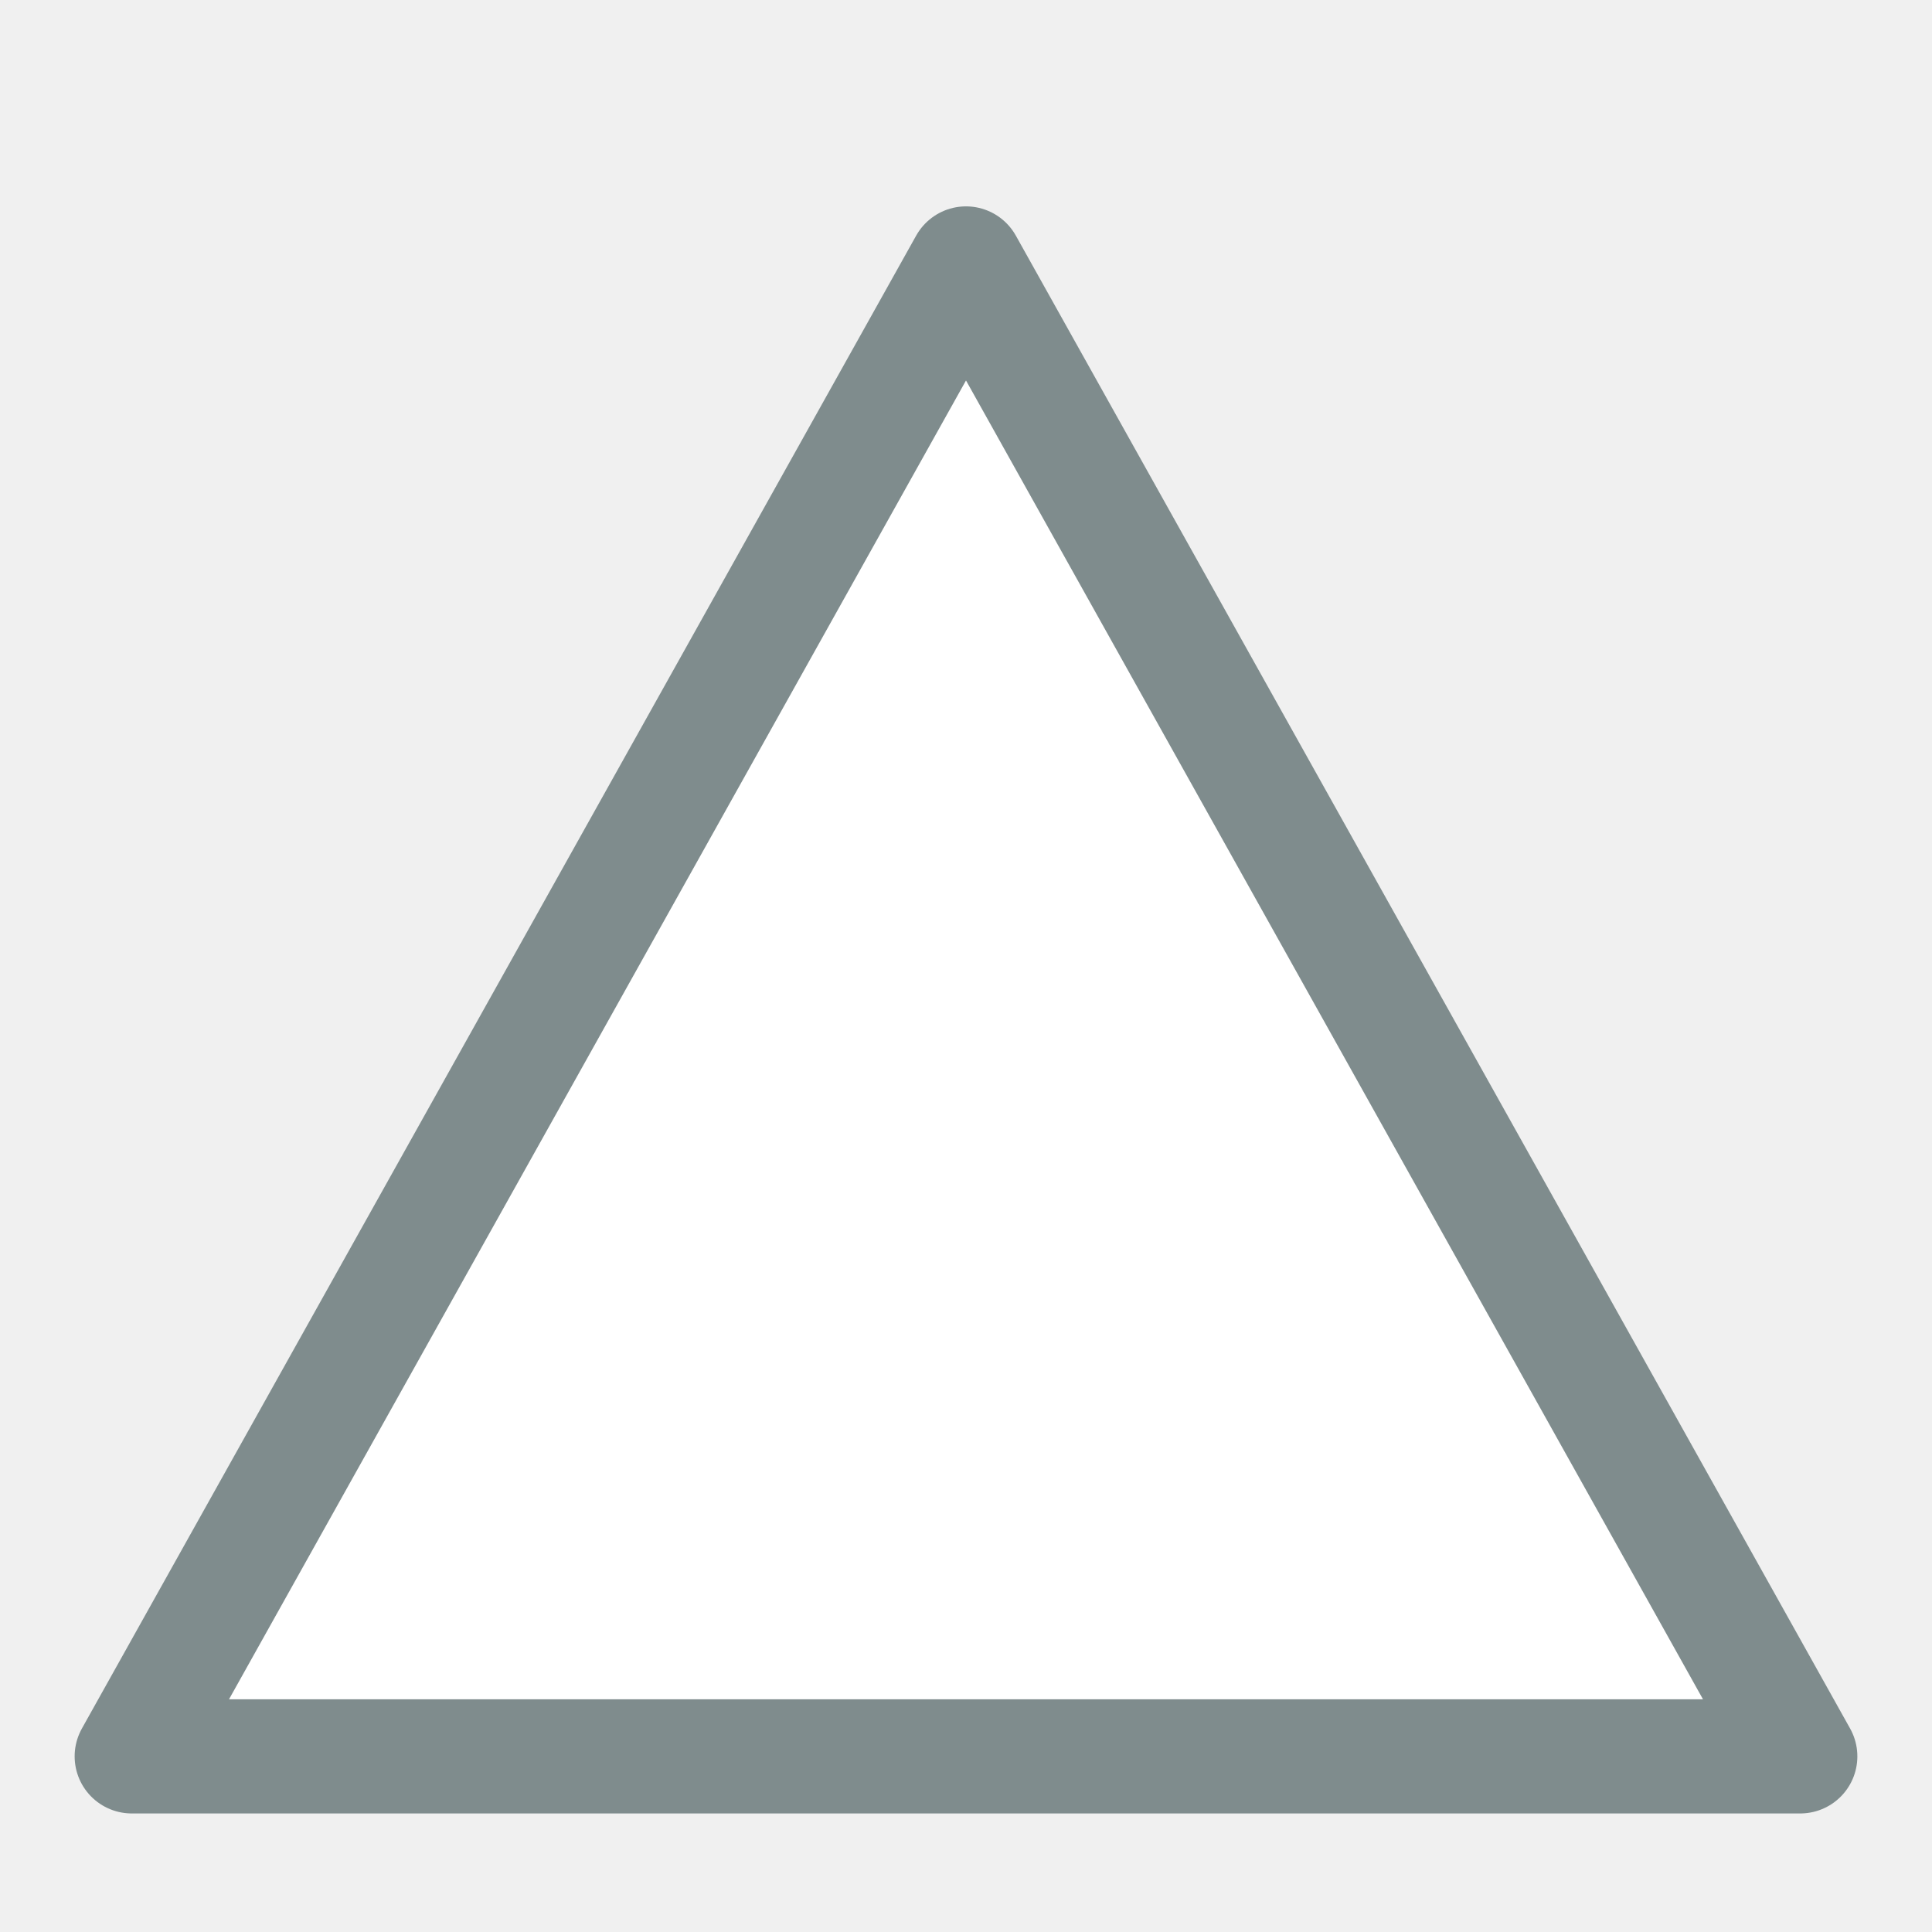
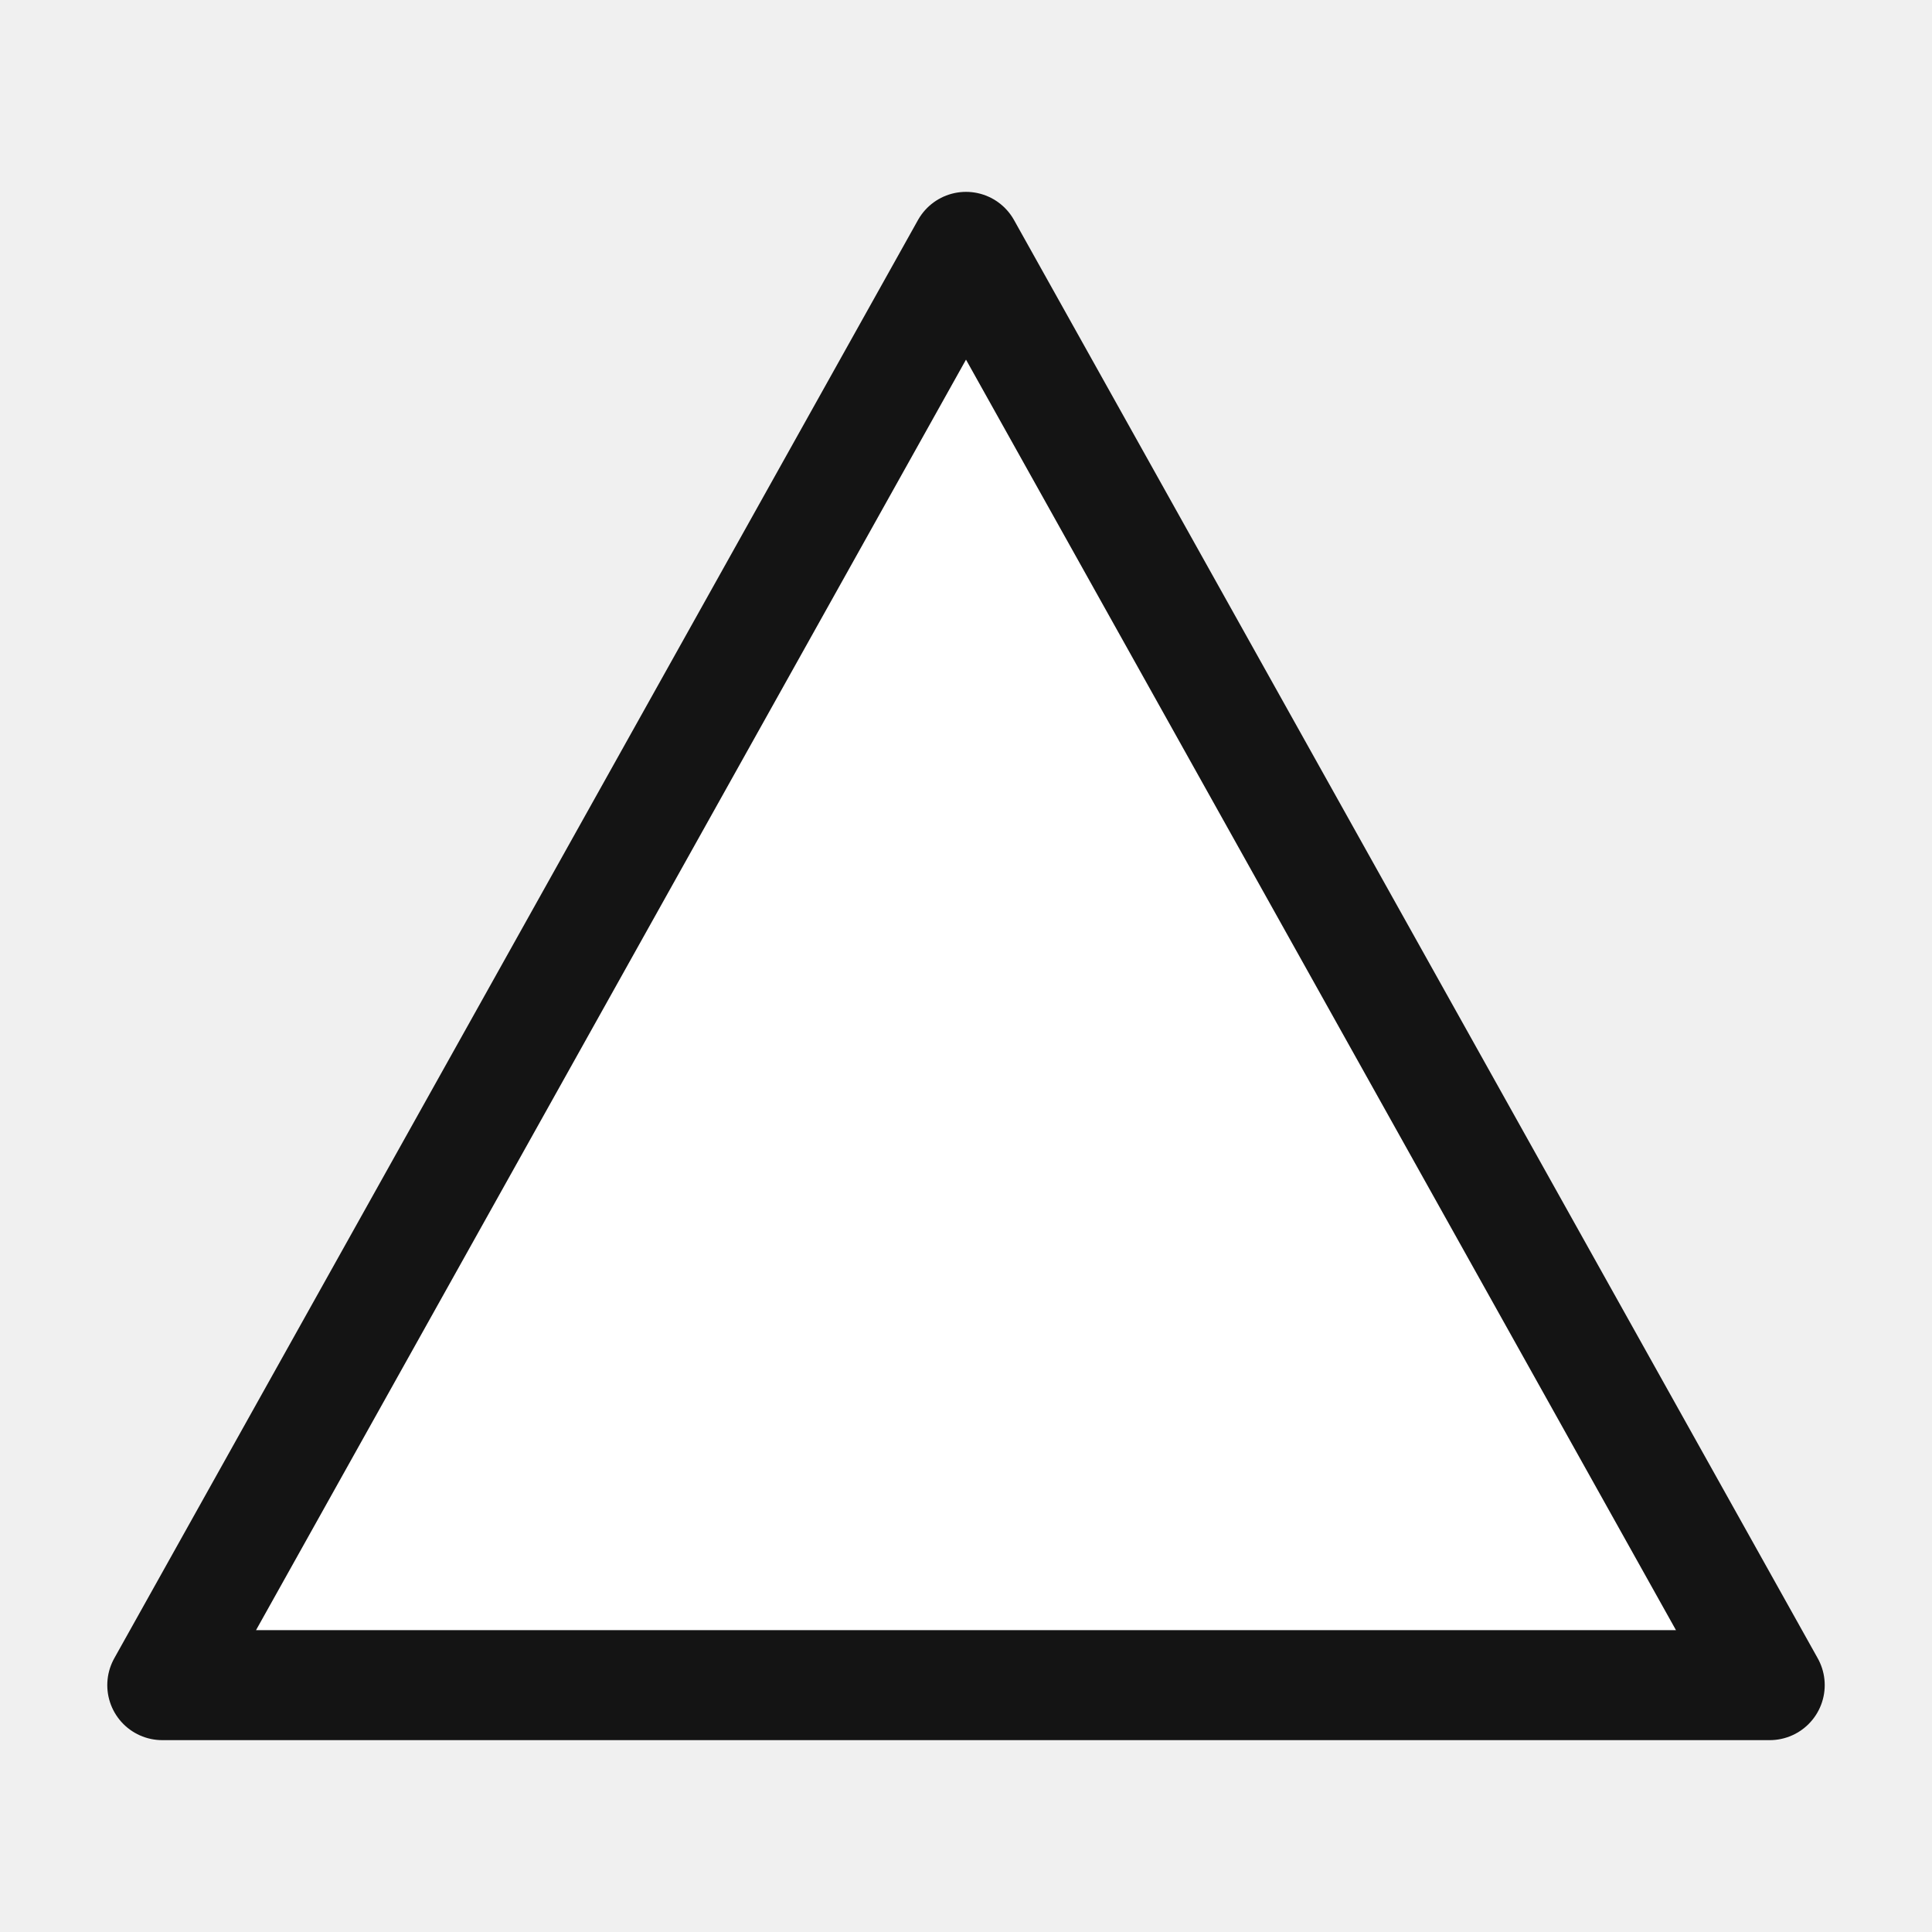
- <svg xmlns="http://www.w3.org/2000/svg" xml:space="preserve" width="22" height="22">
-   <path d="M11 3L20.5 20H1.5L11 3Z" fill="white" stroke="#7f8c8d" stroke-width="1.3" stroke-linejoin="round" />
+ <svg xmlns="http://www.w3.org/2000/svg" xml:space="preserve" width="18" height="18">
+   <path fill="#fff" stroke="#141414" stroke-linejoin="round" stroke-width="1.025" d="M9 2.3 1.512 15.7h14.976Z" />
</svg>
